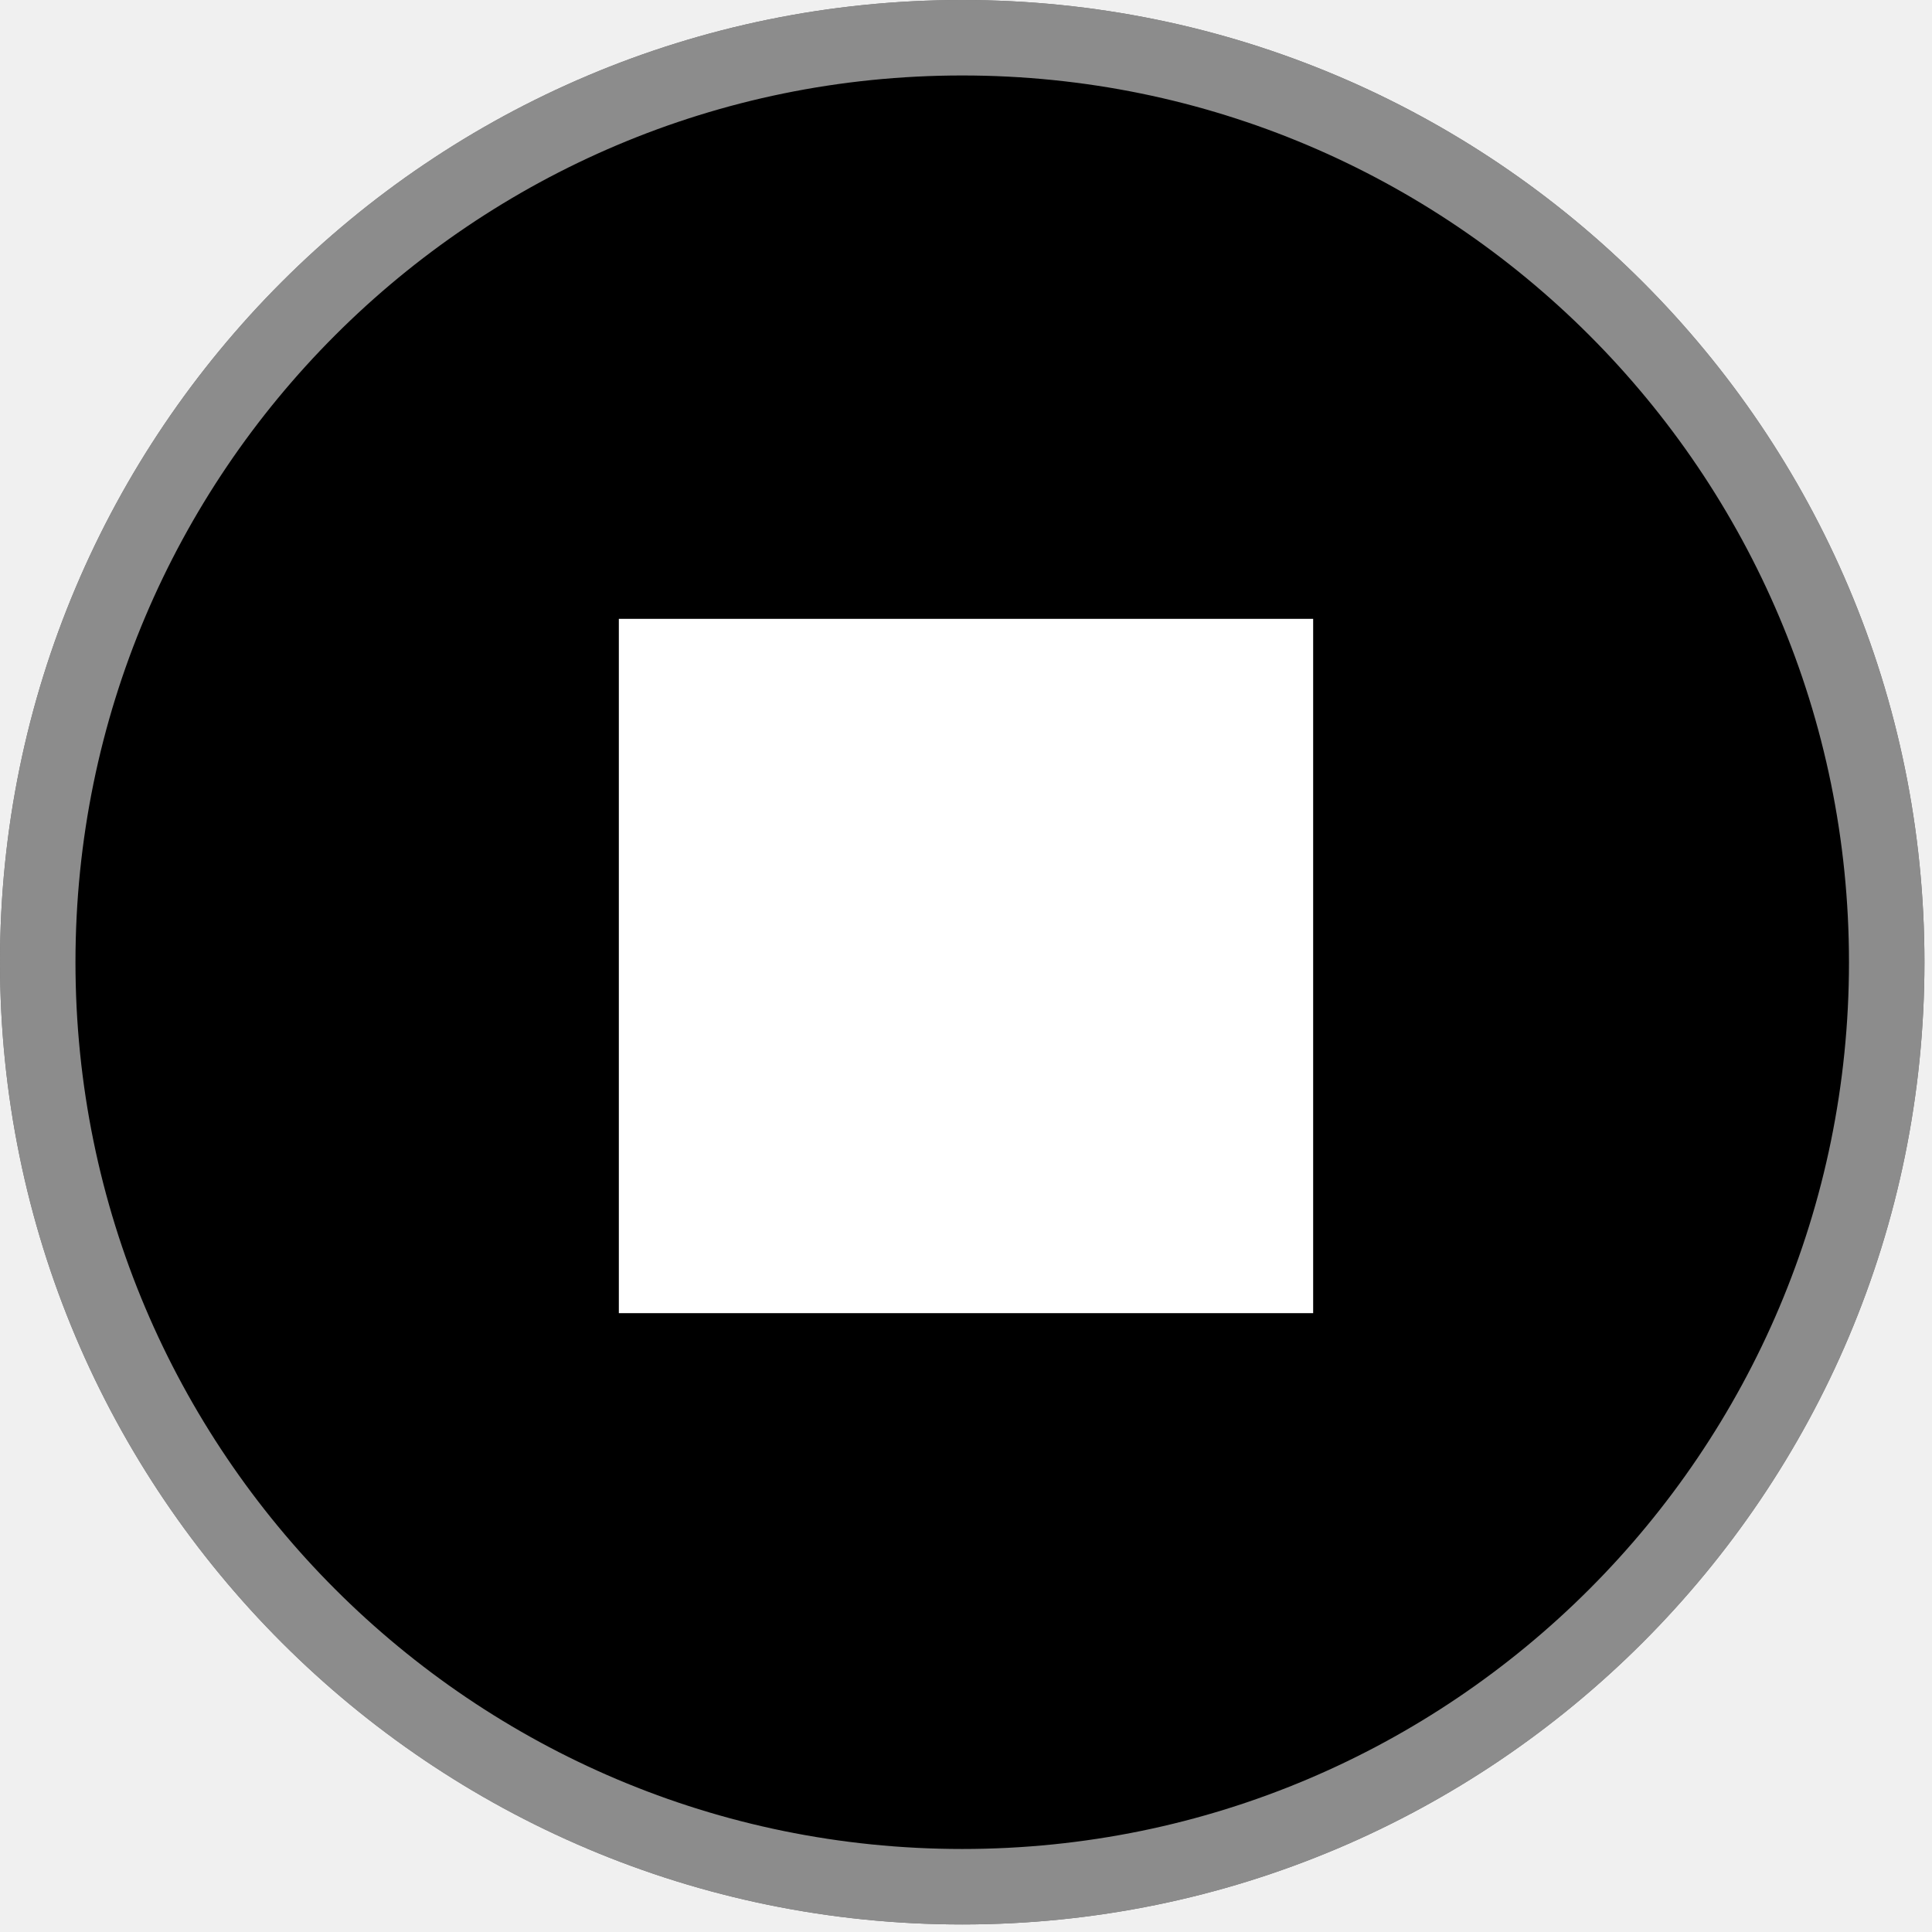
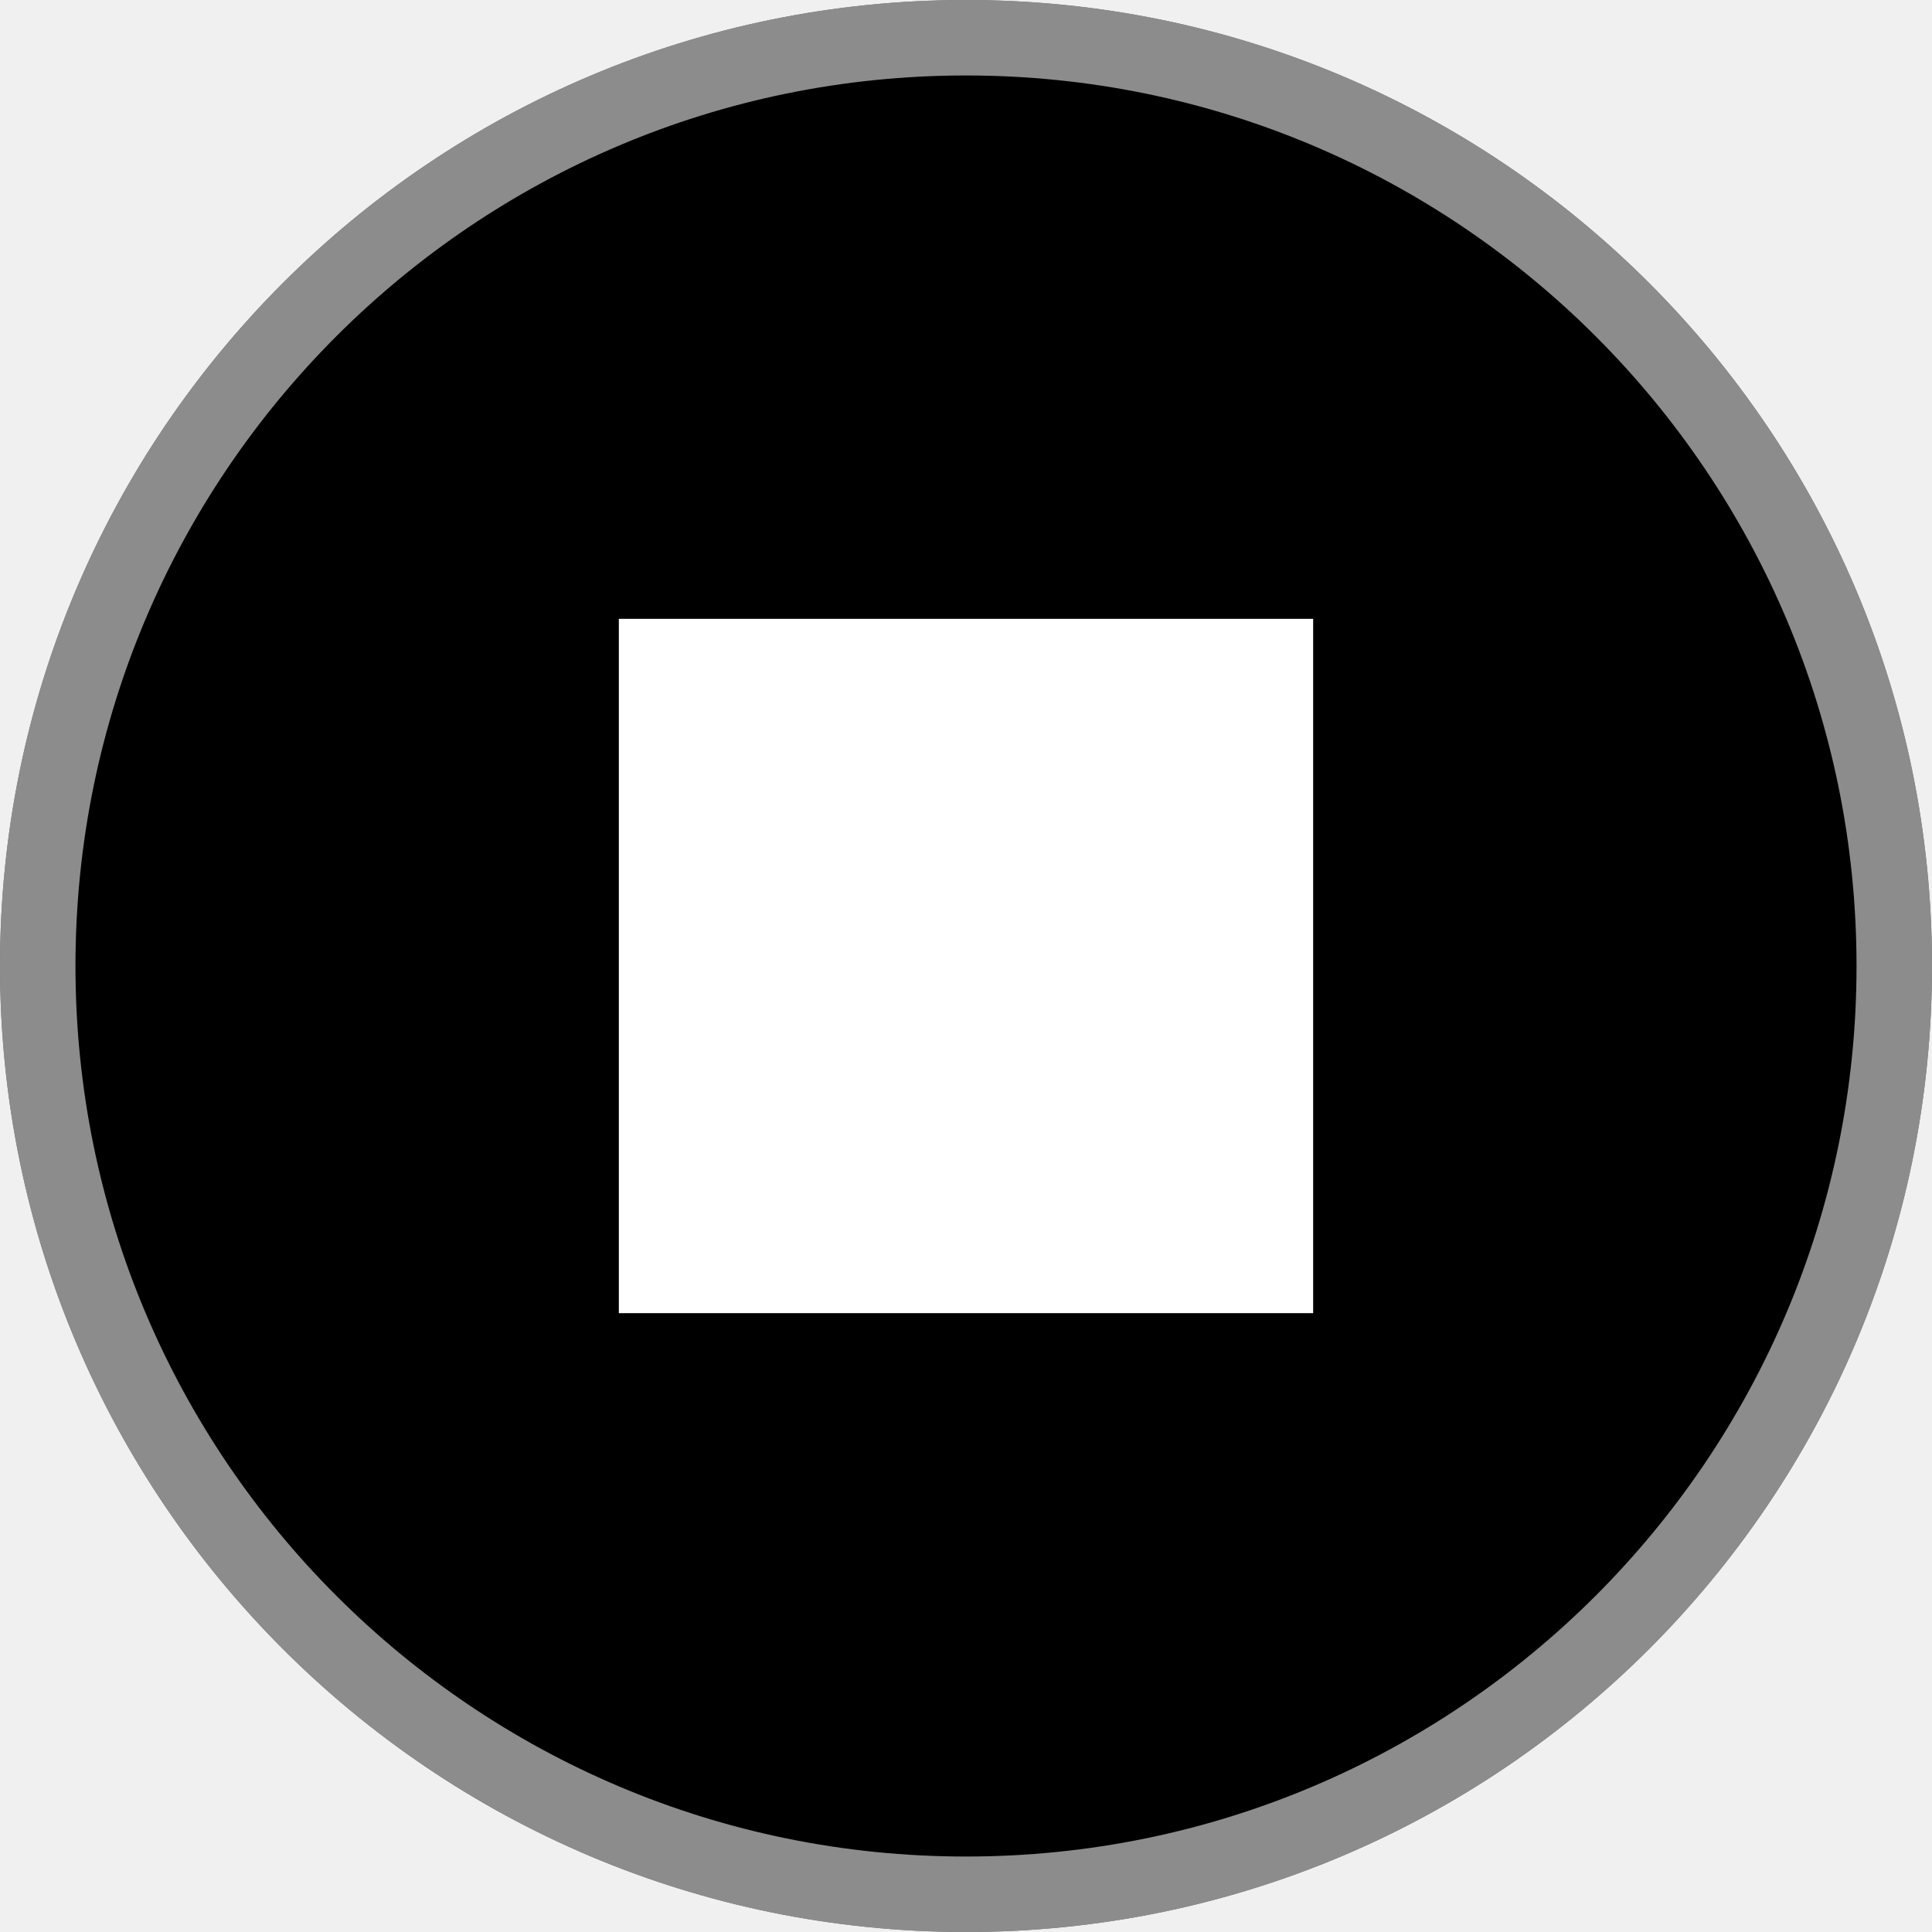
<svg xmlns="http://www.w3.org/2000/svg" xmlns:xlink="http://www.w3.org/1999/xlink" width="256.0px" height="256.0px" viewBox="0 0 256.0 256.0" version="1.1" id="SVGRoot">
  <defs id="defs9">
    <clipPath clipPathUnits="userSpaceOnUse" id="clipPath1867">
-       <path style="display:inline;fill:none;fill-opacity:1;stroke:none;stroke-width:6.5;stroke-miterlimit:4;stroke-dasharray:none;stroke-opacity:1" xlink:href="#circle1409" id="path1869" d="M 127.5,0 A 127.5,127.5 0 0 0 0,127.5 127.5,127.5 0 0 0 127.5,255 127.5,127.5 0 0 0 255,127.5 127.5,127.5 0 0 0 127.5,0 Z" clip-path="none" />
+       <path style="display:inline;fill:none;fill-opacity:1;stroke:none;stroke-width:6.5;stroke-miterlimit:4;stroke-dasharray:none;stroke-opacity:1" xlink:href="#circle1409" id="path1869" d="M 128,0 A 128,128 0 0 0 0,128 128,128 0 0 0 128,256 128,128 0 0 0 256,128 128,128 0 0 0 128,0 Z" clip-path="none" />
    </clipPath>
  </defs>
  <g id="layer1">
-     <circle style="display:inline;fill:#000000;fill-opacity:1" id="path69" r="127.5" cy="127.5" cx="127.5" />
-     <circle style="display:inline;fill:none;fill-opacity:1;stroke:#ffffff;stroke-width:20;stroke-miterlimit:4;stroke-dasharray:none;stroke-opacity:0.55" id="circle1613" cx="127.5" cy="127.5" r="127.5" clip-path="url(#clipPath1867)" />
+     <circle style="display:inline;fill:#000000;fill-opacity:1" id="path69" r="128" cy="128" cx="128" />
+     <circle style="display:inline;fill:none;fill-opacity:1;stroke:#ffffff;stroke-width:20;stroke-miterlimit:4;stroke-dasharray:none;stroke-opacity:0.55" id="circle1613" cx="128" cy="128" r="128" clip-path="url(#clipPath1867)" />
    <rect style="fill:#ffffff;fill-opacity:1" id="rect1356" width="92" height="92" x="82" y="82" />
  </g>
</svg>
